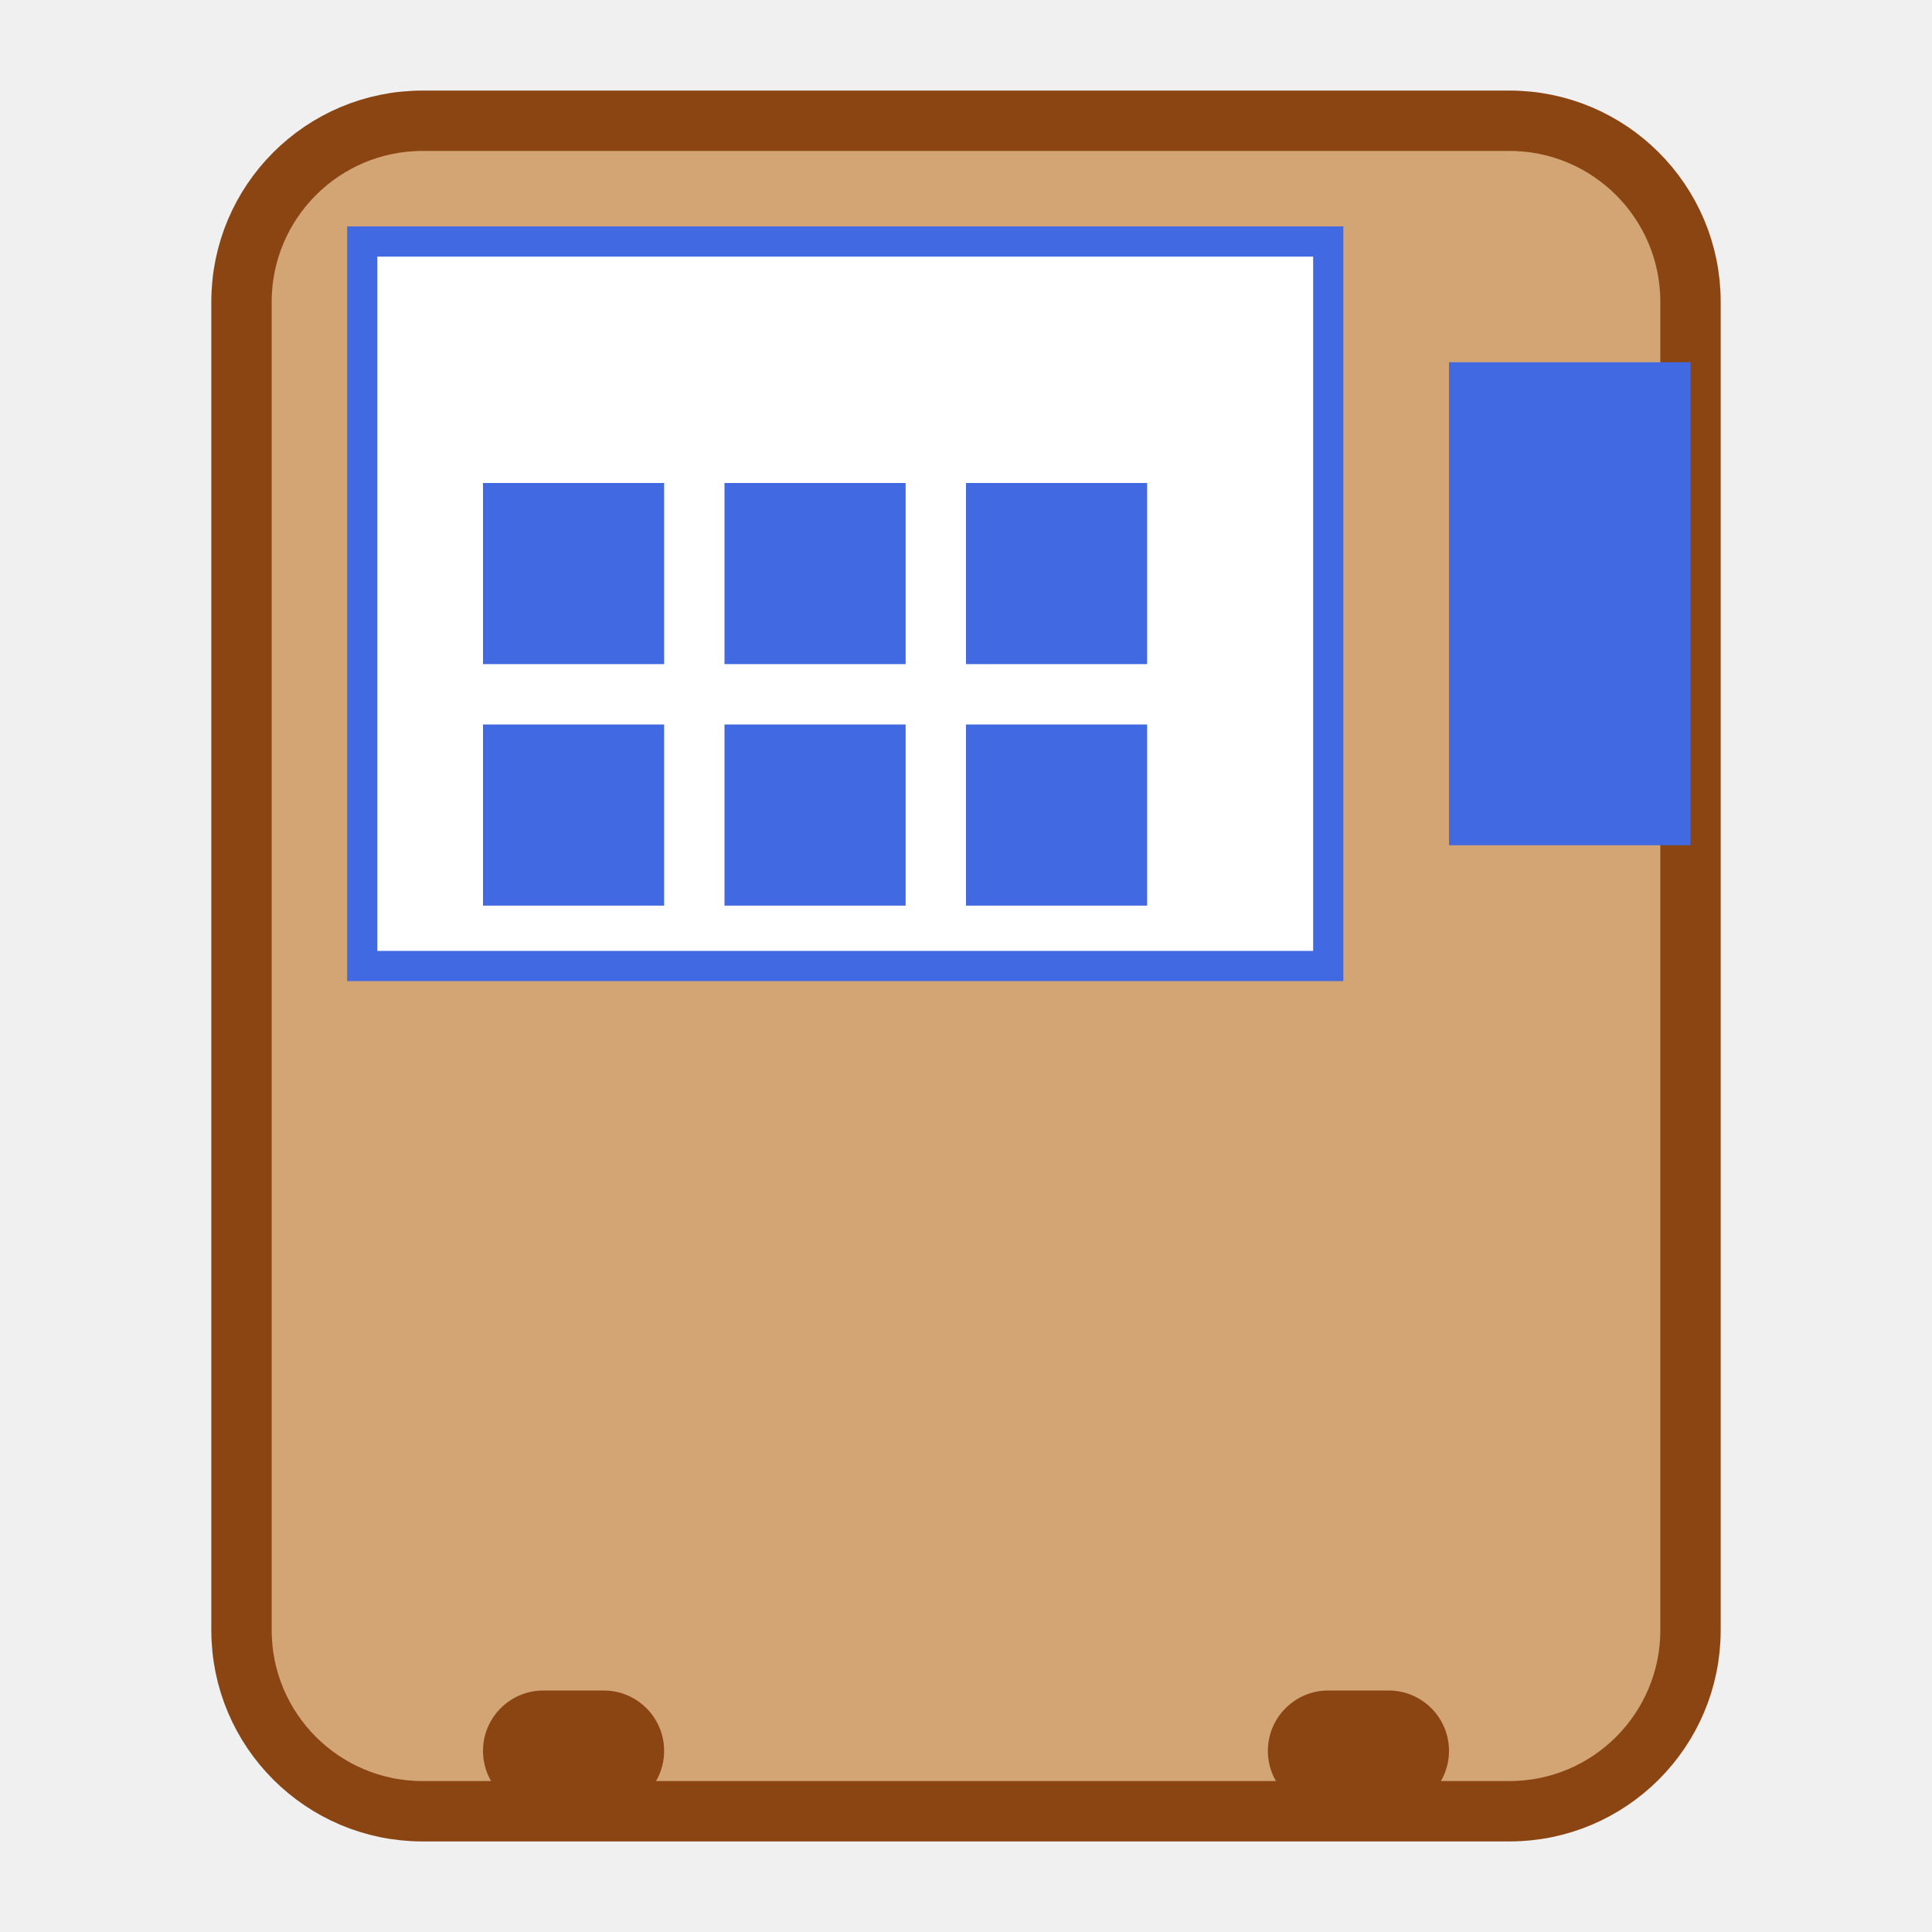
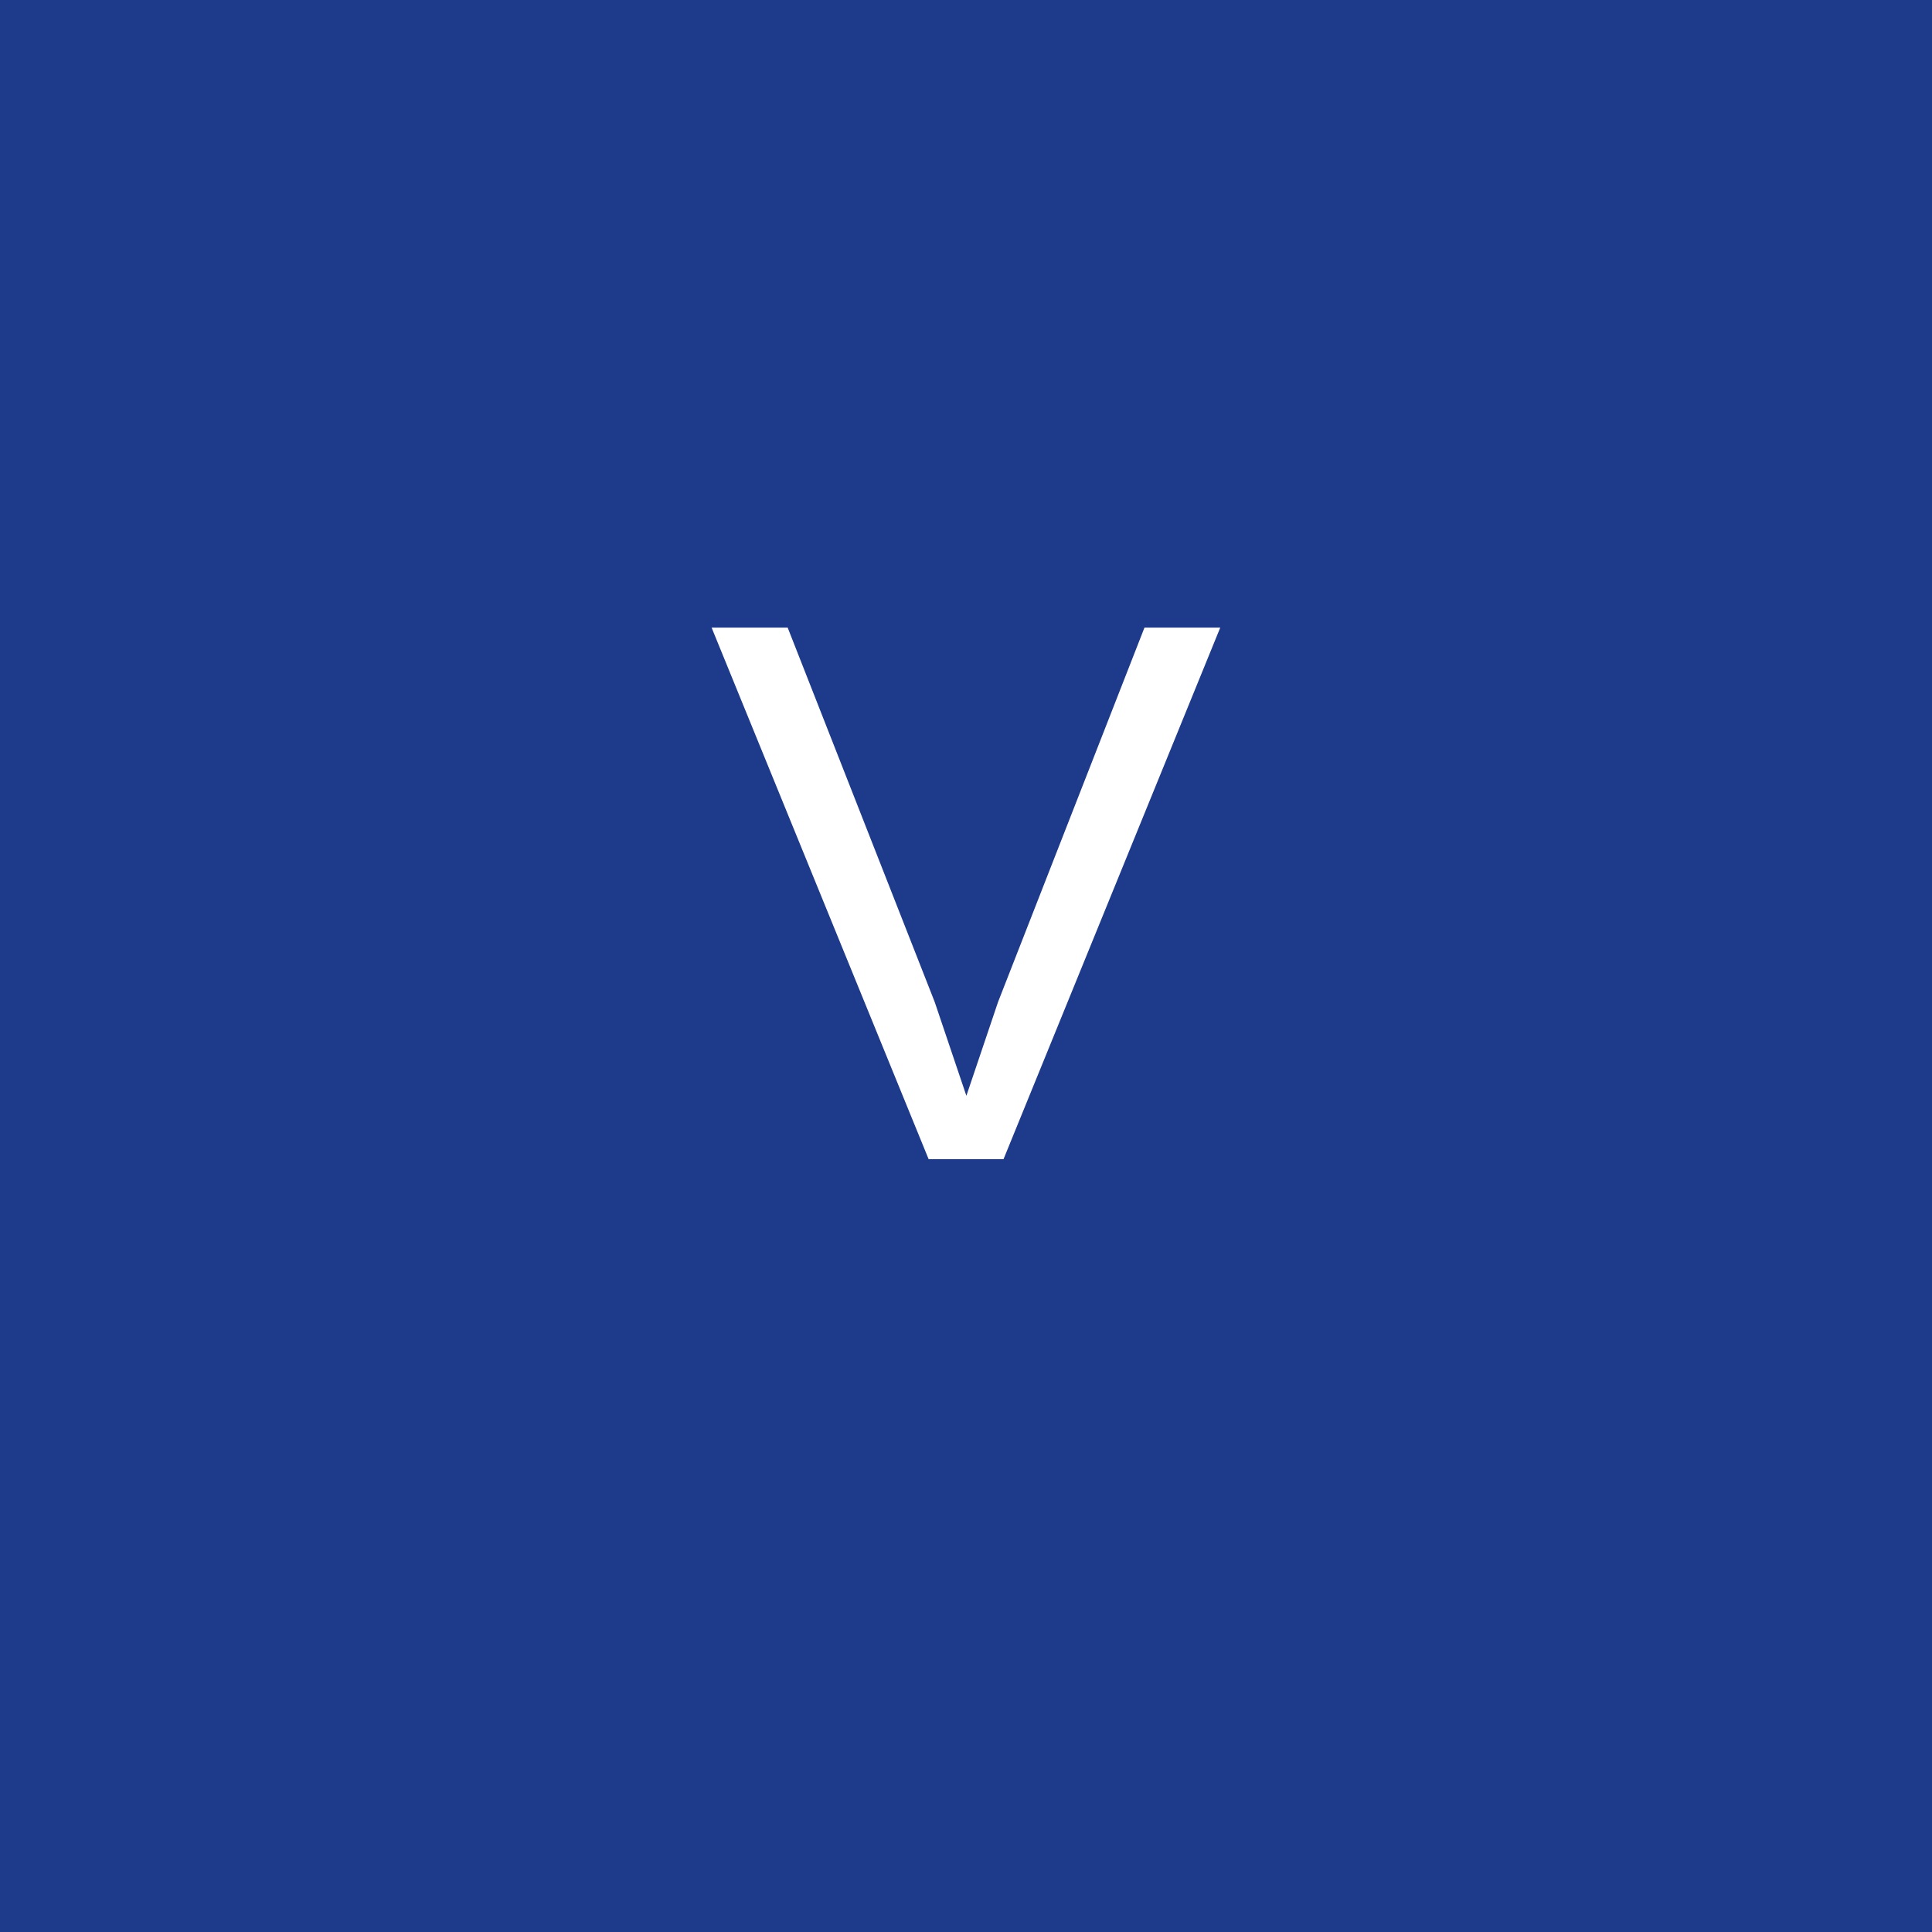
- <svg xmlns="http://www.w3.org/2000/svg" viewBox="0 0 32 32" width="32" height="32">
-   <rect x="4" y="2" width="24" height="28" rx="3" ry="3" fill="#D4A574" stroke="#8B4513" stroke-width="1" />
-   <rect x="6" y="4" width="16" height="12" fill="white" stroke="#4169E1" stroke-width="0.5" />
-   <rect x="8" y="8" width="3" height="3" fill="#4169E1" />
-   <rect x="12" y="8" width="3" height="3" fill="#4169E1" />
-   <rect x="16" y="8" width="3" height="3" fill="#4169E1" />
-   <rect x="8" y="12" width="3" height="3" fill="#4169E1" />
-   <rect x="12" y="12" width="3" height="3" fill="#4169E1" />
-   <rect x="16" y="12" width="3" height="3" fill="#4169E1" />
-   <rect x="24" y="6" width="4" height="8" fill="#4169E1" />
-   <rect x="8" y="28" width="3" height="2" rx="1" fill="#8B4513" />
-   <rect x="21" y="28" width="3" height="2" rx="1" fill="#8B4513" />
+ <svg xmlns="http://www.w3.org/2000/svg" viewBox="0 0 100 100">
+   <rect width="100" height="100" fill="#1e3a8a" />
+   <text x="50" y="60" font-family="Arial, sans-serif" font-size="40" fill="white" text-anchor="middle">V</text>
</svg>
